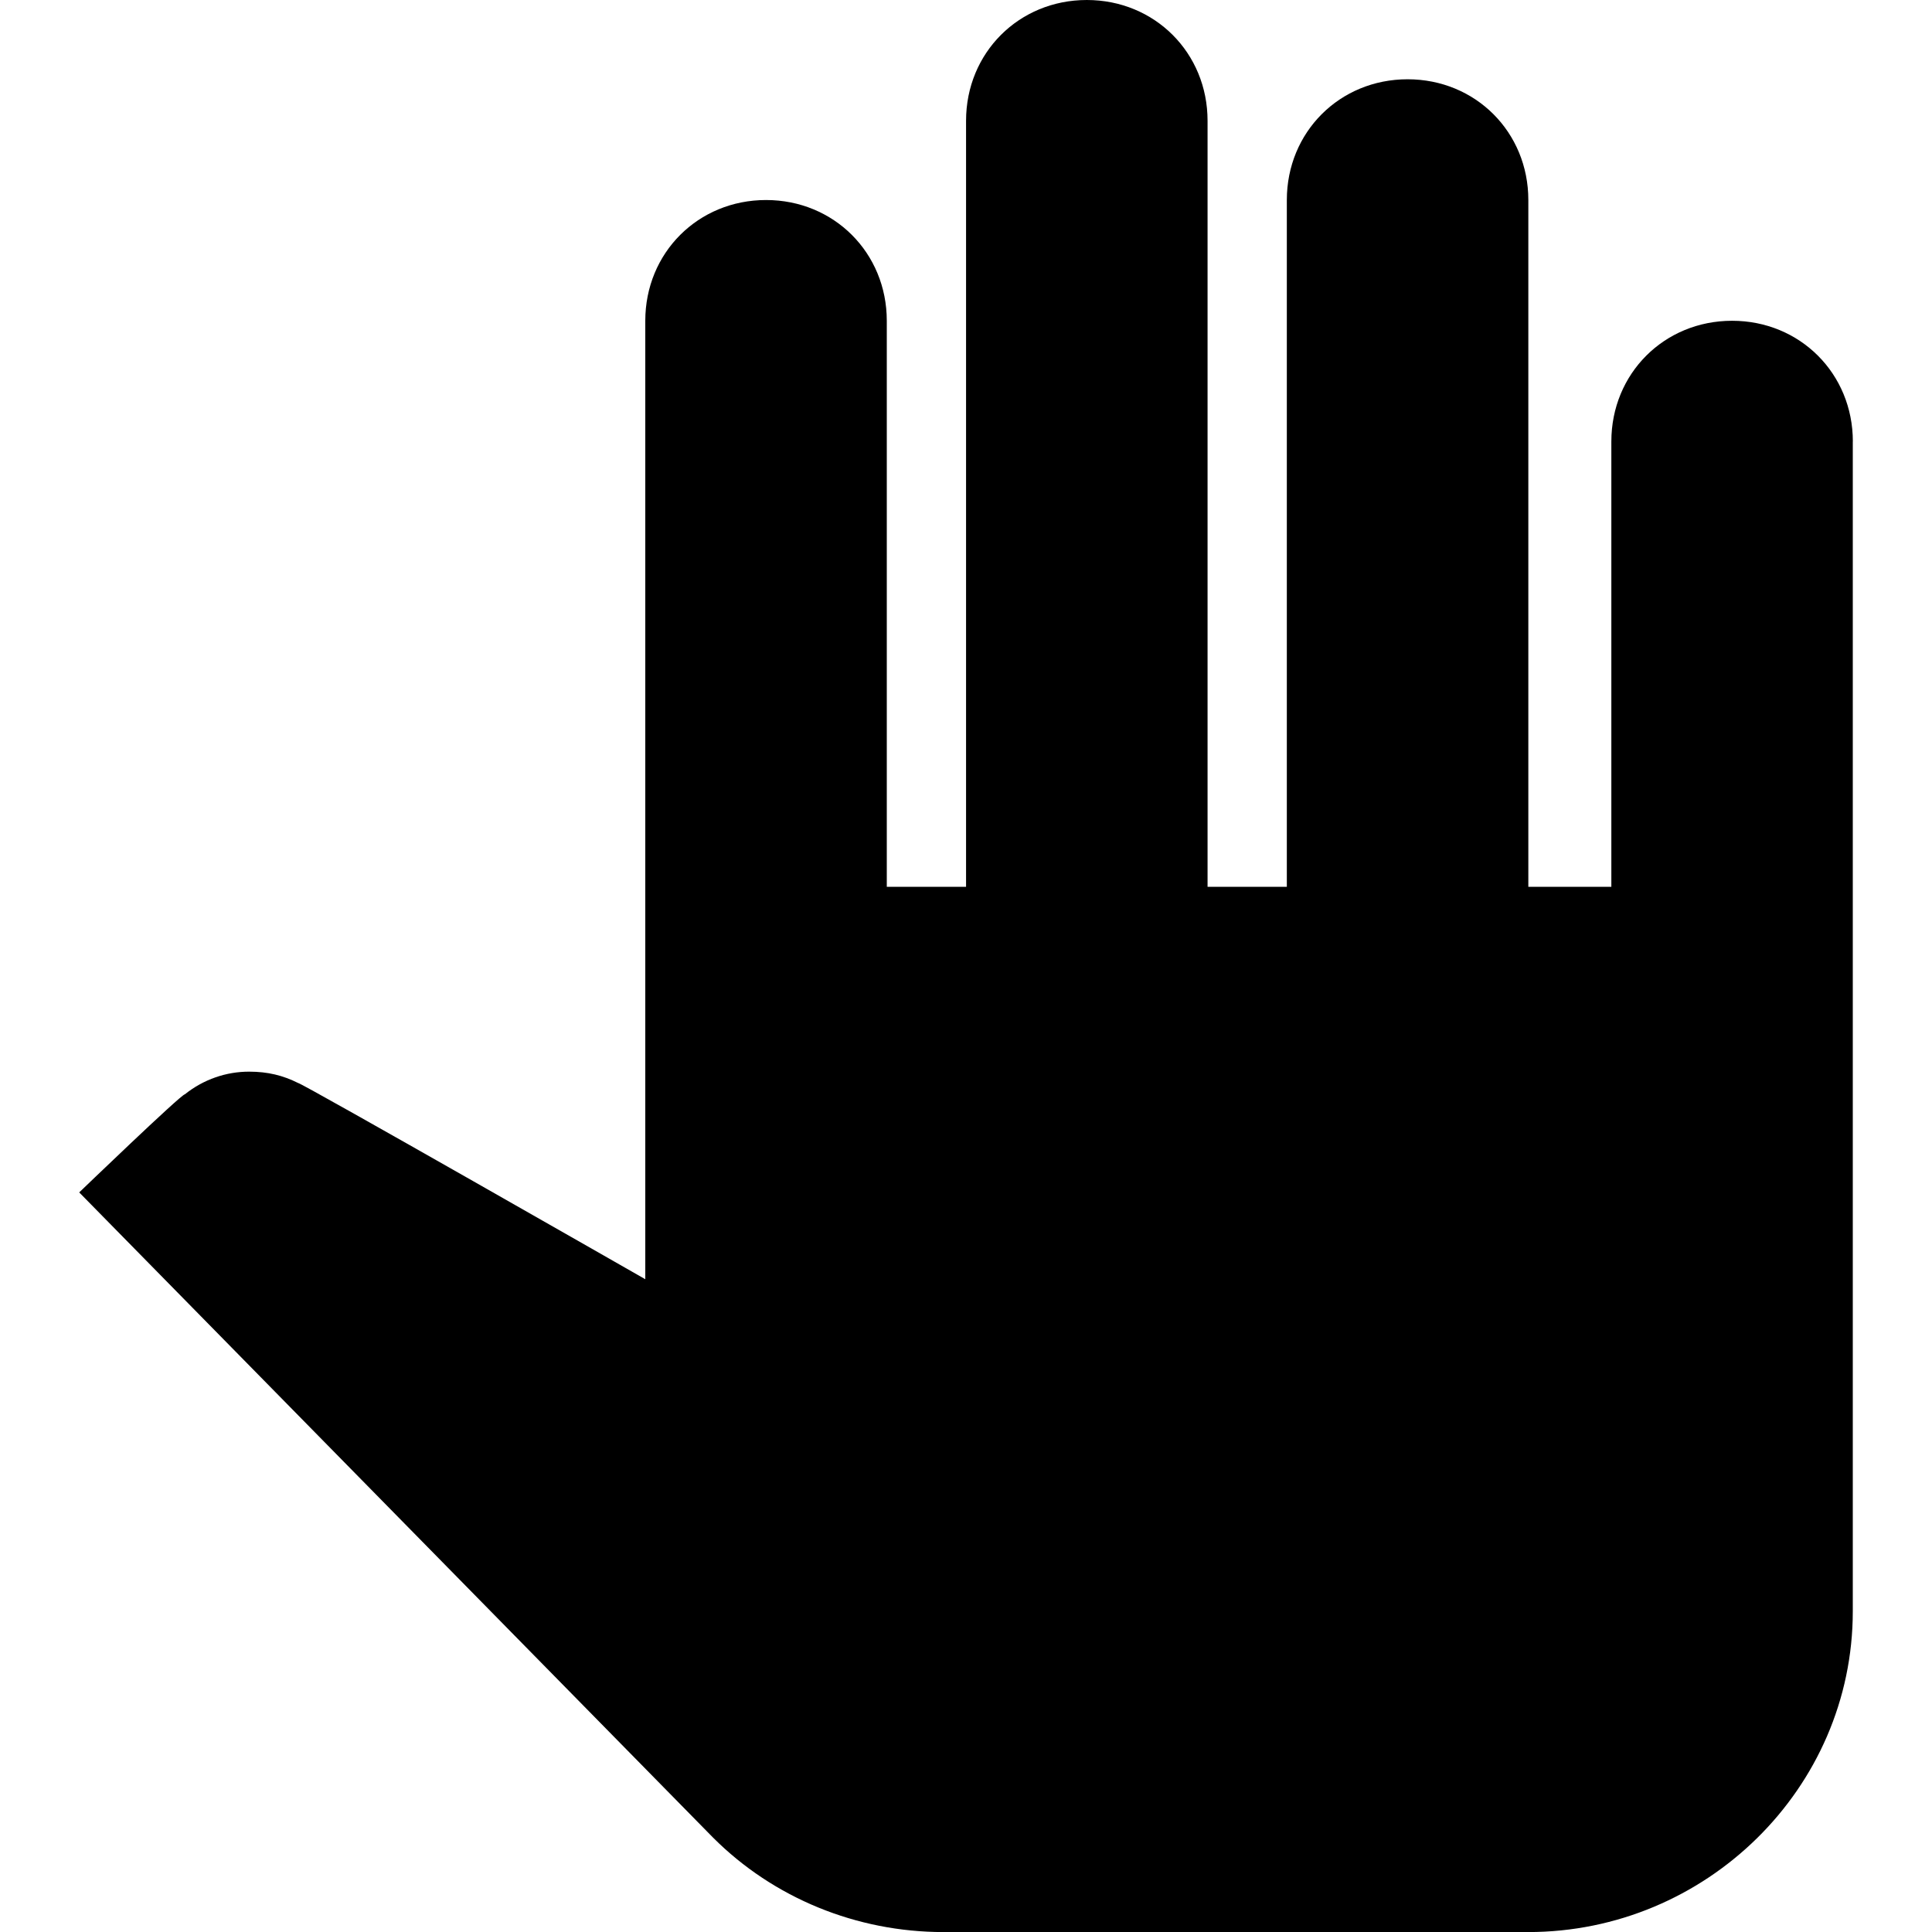
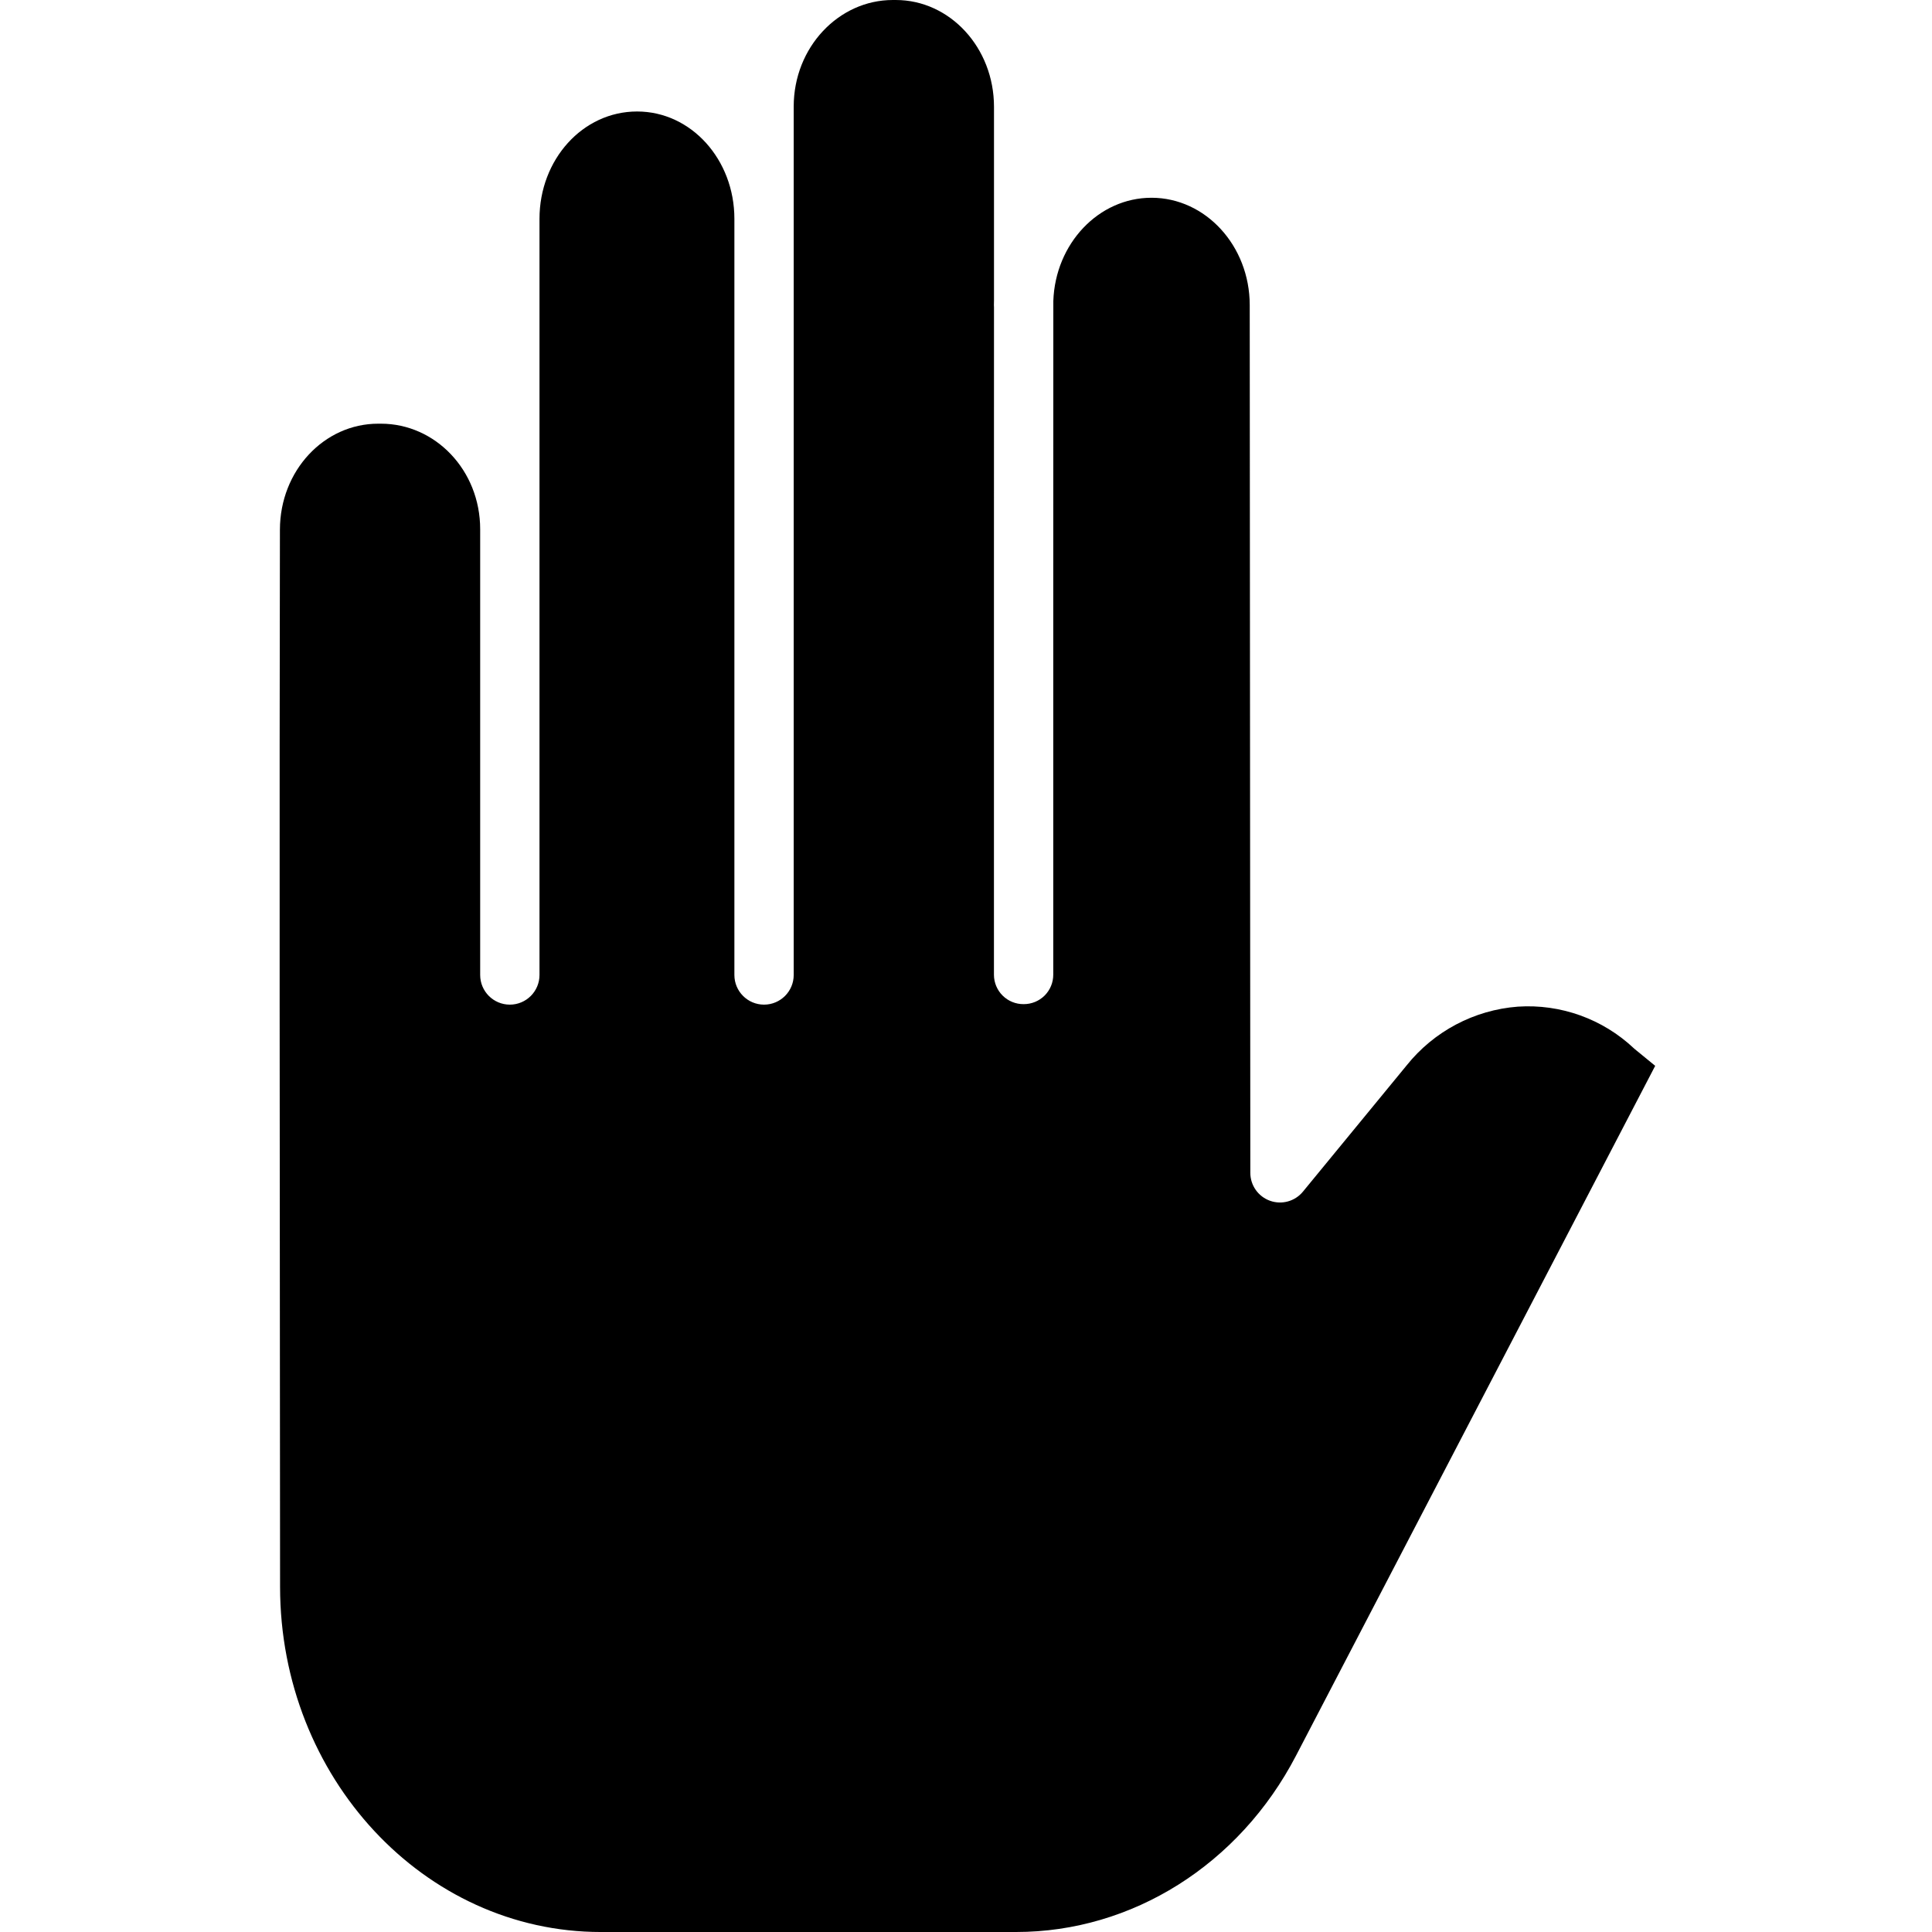
- <svg xmlns="http://www.w3.org/2000/svg" version="1.1" width="32" height="32" viewBox="0 0 32 32">
-   <path d="M30.688 7.313v19.375c0 2.938-2.438 5.313-5.375 5.313h-9.688c-1.438 0-2.813-0.563-3.813-1.563l-10.5-10.688s1.688-1.625 1.75-1.625c0.313-0.25 0.688-0.375 1.063-0.375 0.313 0 0.563 0.063 0.813 0.188 0.063 0 5.75 3.25 5.75 3.25v-15.875c0-1.125 0.875-2 2-2s2 0.875 2 2v9.375h1.313v-12.688c0-1.125 0.875-2 2-2s2 0.875 2 2v12.688h1.313v-11.375c0-1.125 0.875-2 2-2s2 0.875 2 2v11.375h1.375v-7.375c0-1.125 0.875-2 2-2s2 0.875 2 2z" />
+ <svg xmlns="http://www.w3.org/2000/svg" version="1.1" width="32" height="32" viewBox="-65 0 455 456">
+   <path d="m76.32 456h98.016c27.352 0 52.66-15.883 66.047-41.602l84.785-162.836-4.785-3.918c-.09-.078-.18-.156-.266-.234-7.367-6.93-17.281-10.488-27.371-9.816-10.305.785-19.82 5.82-26.27 13.898l-24.457 29.773c-1.875 2.281-4.984 3.141-7.766 2.145-2.785-.996-4.641-3.629-4.645-6.586l-.141-204.832c-.012-13.961-10.41-25.316-23.184-25.316-12.492 0-22.699 10.828-23.172 24.344 0 20.688-.012 43.207-.016 64.641-.008 48.477-.016 90.316 0 94.375.008 1.852-.727 3.629-2.035 4.938-1.312 1.305-3.09 2.035-4.941 2.027h-.023c-1.848.016-3.621-.707-4.938-2.004-1.312-1.297-2.055-3.066-2.062-4.91-.016-4.086-.008-45.902 0-94.402 0-20.922.008-42.891.012-63.172-.012-.164-.02-.316-.02-.48 0-.398.008-.781.02-1.18 0-17.027 0-32.754 0-45.629.008-13.957-10.395-25.223-23.176-25.223h-.711c-12.781 0-23.387 11.176-23.387 25.145v204.973c0 3.863-3.137 7-7 7-3.867 0-7-3.137-7-7v-178.473c0-13.969-10.184-25.332-22.965-25.332-12.855 0-23.035 11.363-23.035 25.332v178.473c0 3.863-3.137 7-7 7-3.867 0-7-3.137-7-7v-105.203c0-13.973-10.629-24.914-23.414-24.914h-.668c-12.75 0-23.152 11.074-23.184 25-.133 57.488-.051 158.844.035 249.57.039 44.953 34.008 81.43 75.715 81.43zm0 0" />
</svg>
